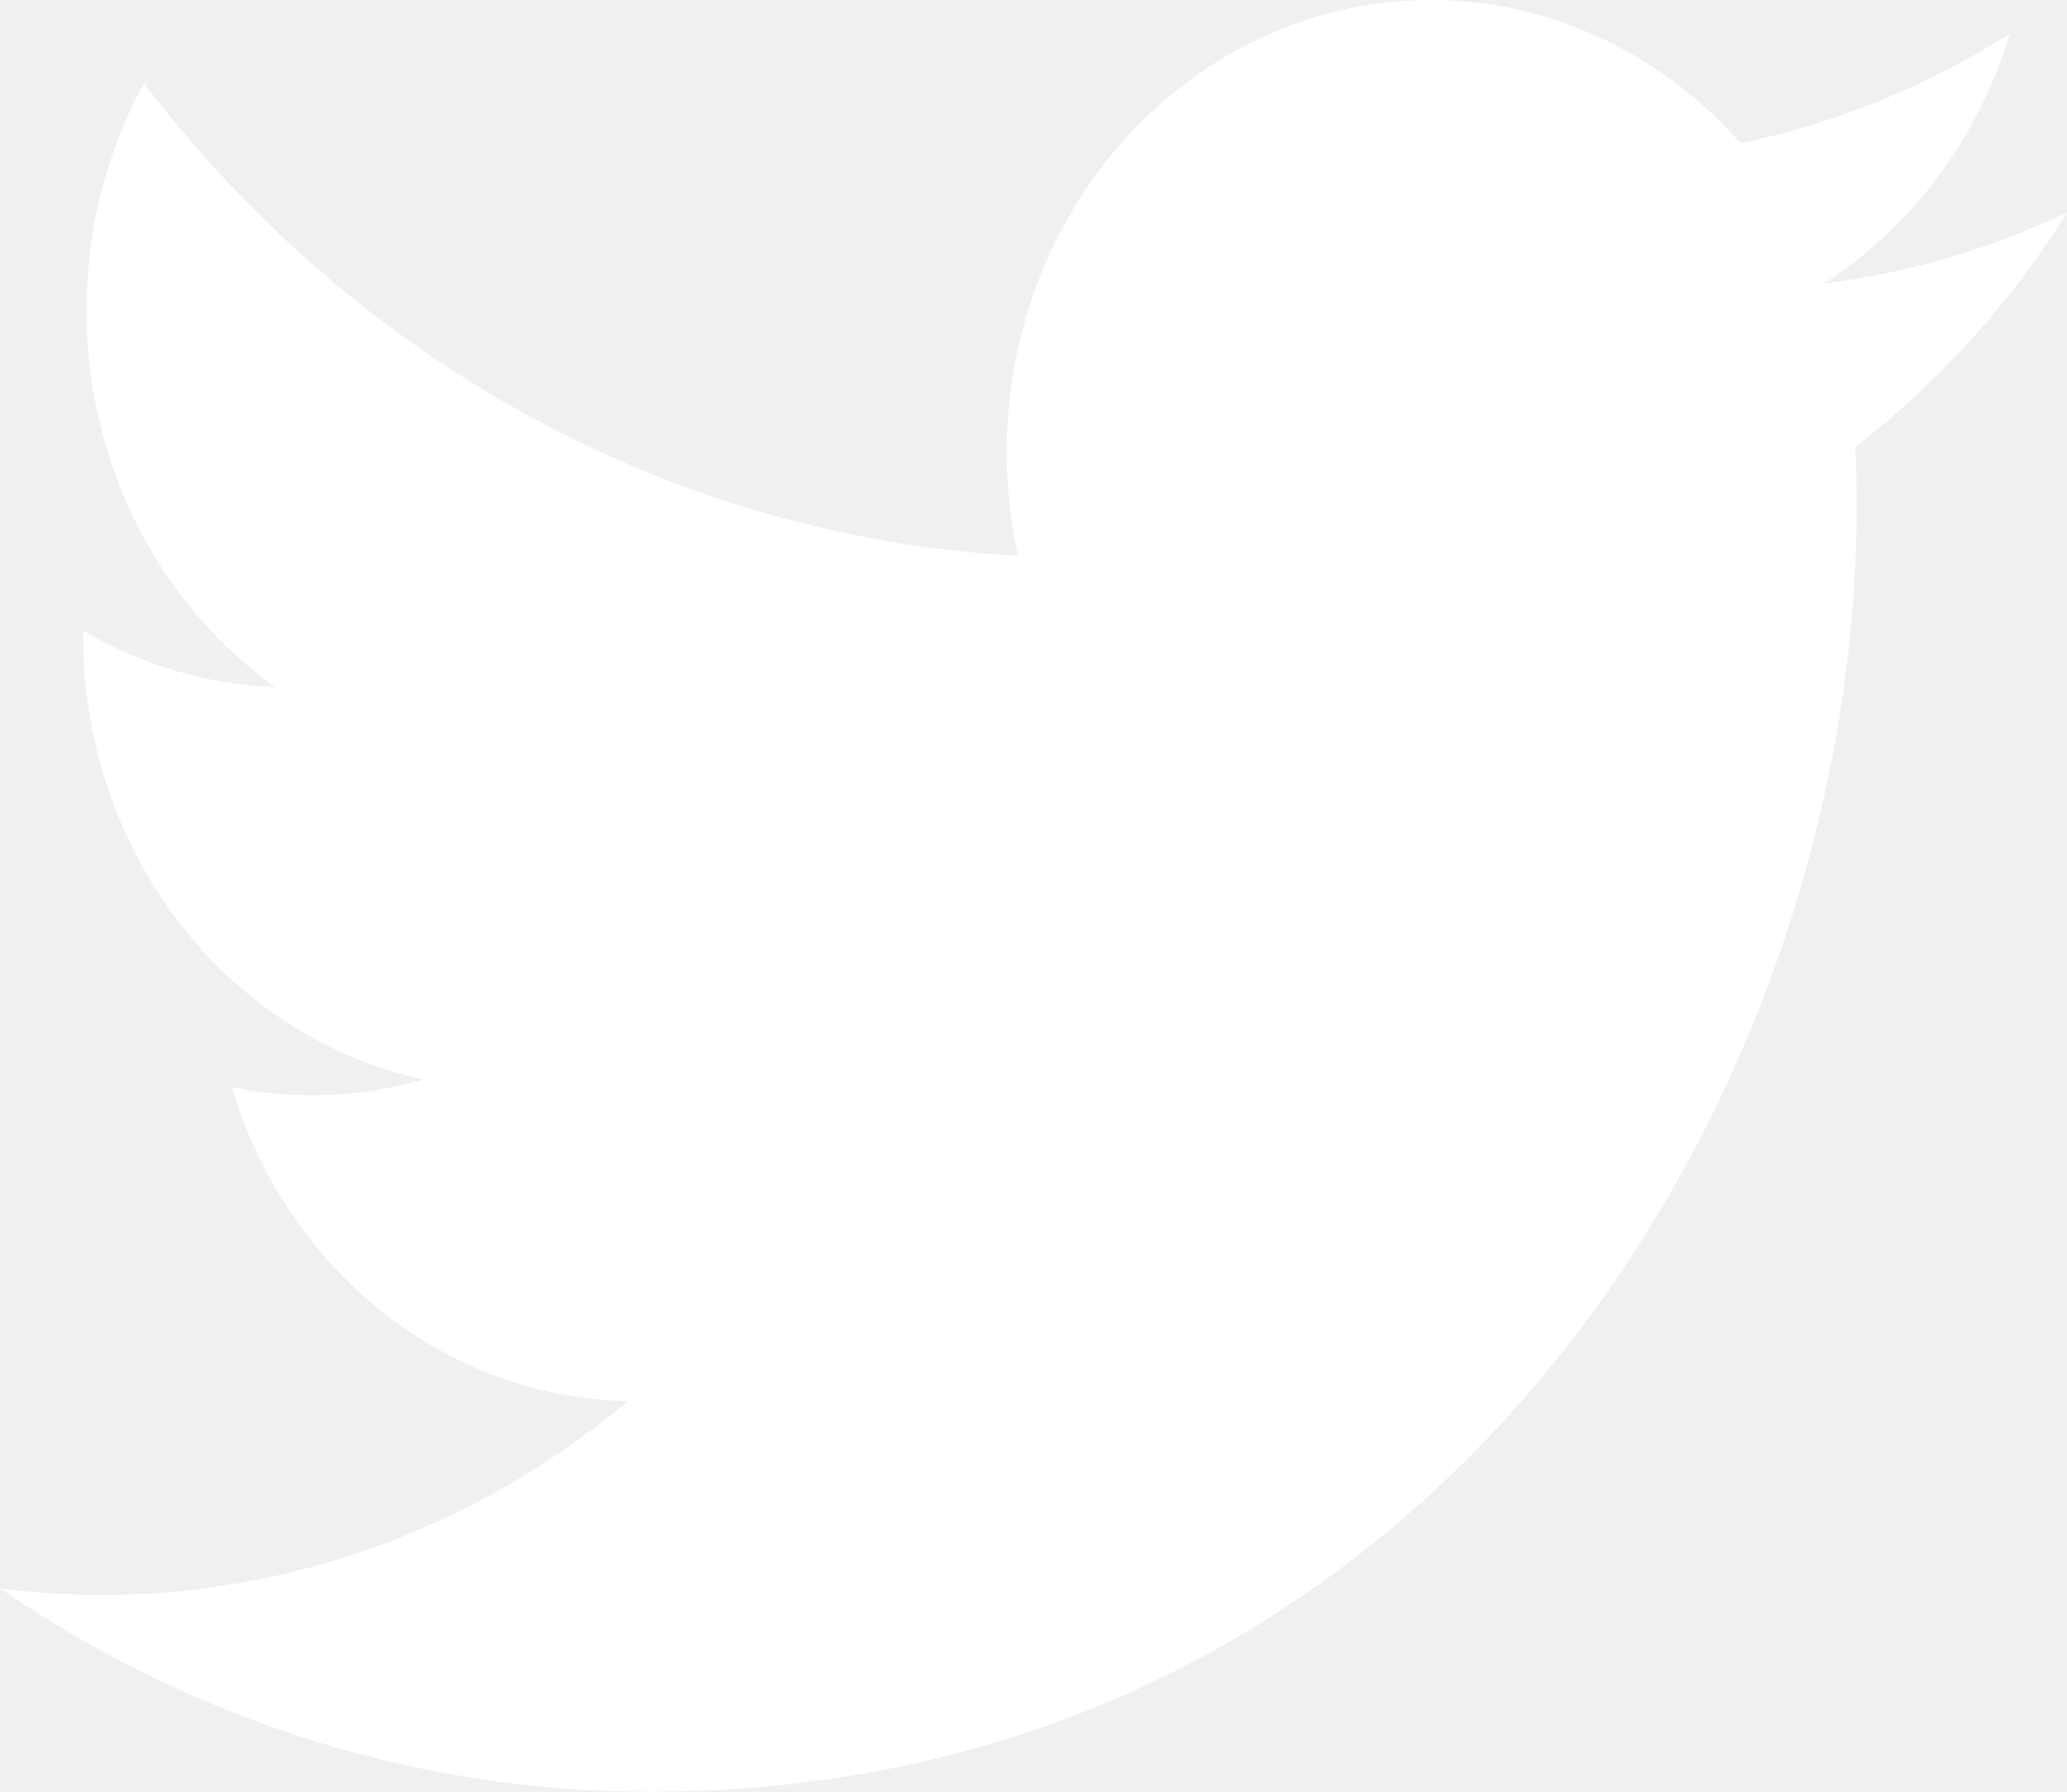
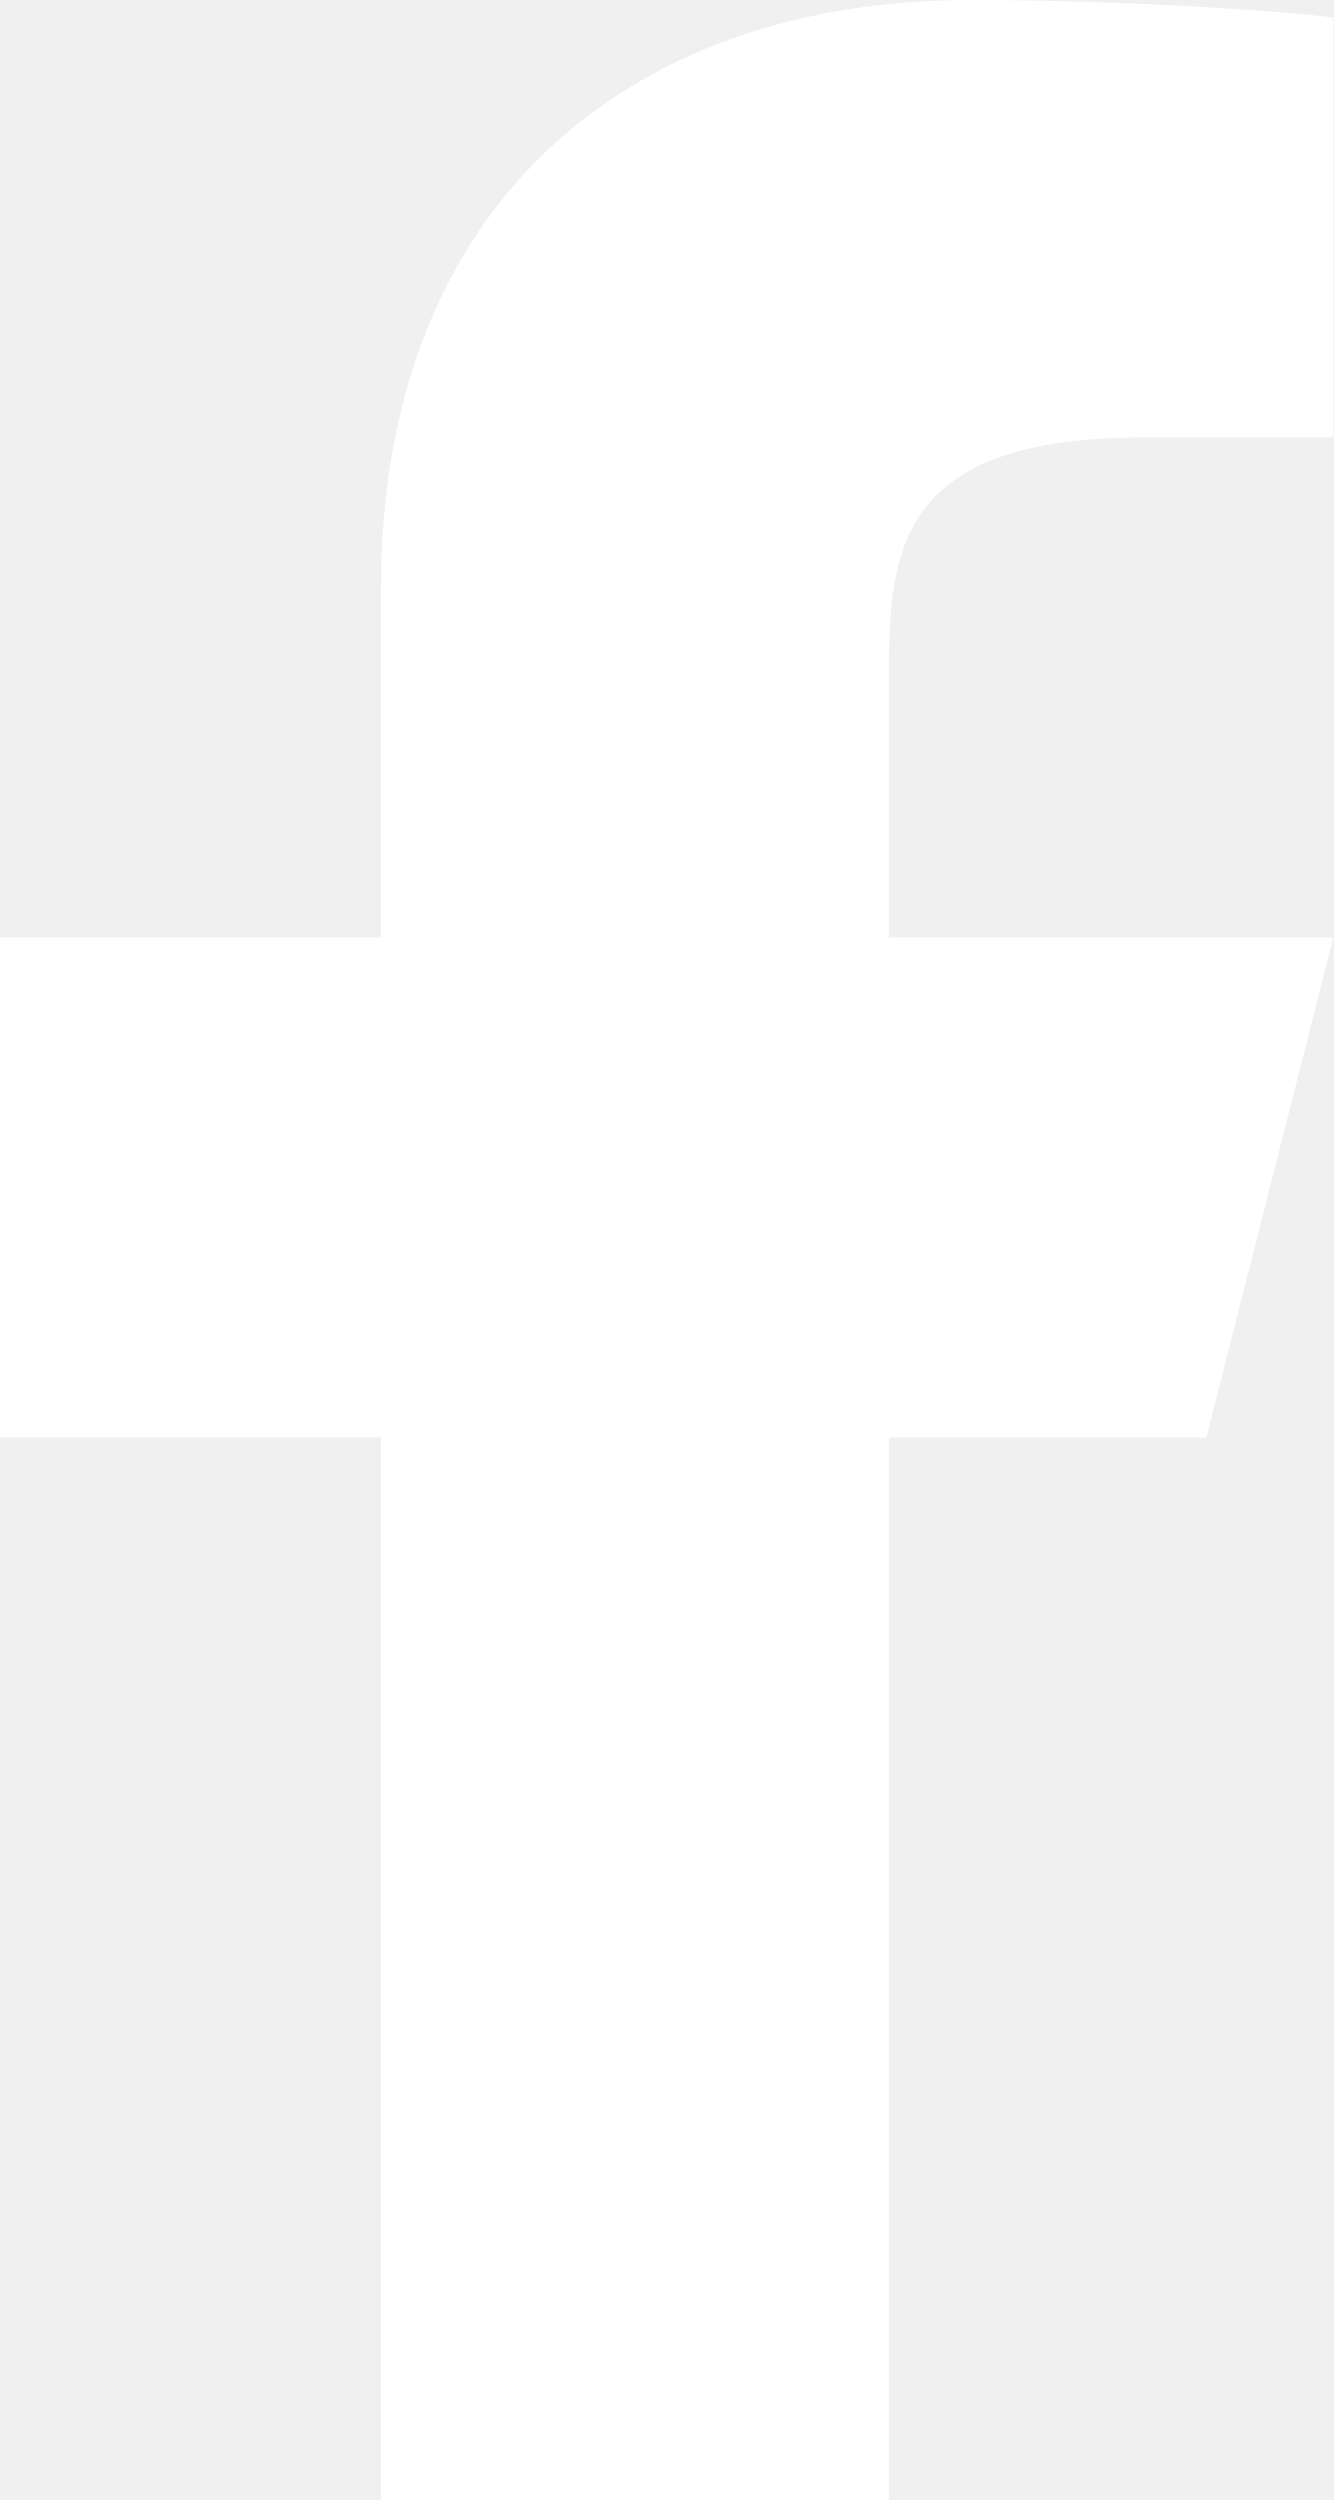
- <svg xmlns="http://www.w3.org/2000/svg" width="15" height="13" viewBox="0 0 15 13" fill="none">
-   <path d="M14.999 1.543C14.438 1.808 13.842 1.982 13.232 2.059C13.875 1.649 14.356 1.004 14.586 0.244C13.982 0.627 13.321 0.895 12.631 1.04C12.168 0.512 11.554 0.162 10.885 0.044C10.216 -0.074 9.529 0.047 8.931 0.388C8.333 0.729 7.857 1.272 7.578 1.931C7.299 2.59 7.232 3.328 7.387 4.032C6.164 3.967 4.967 3.628 3.874 3.037C2.781 2.447 1.817 1.618 1.044 0.604C0.771 1.105 0.627 1.674 0.628 2.254C0.628 3.391 1.171 4.396 1.996 4.984C1.508 4.968 1.03 4.827 0.603 4.574V4.615C0.603 5.372 0.849 6.106 1.299 6.693C1.749 7.279 2.375 7.681 3.072 7.832C2.618 7.963 2.142 7.982 1.681 7.888C1.877 8.54 2.26 9.11 2.775 9.519C3.291 9.928 3.913 10.154 4.556 10.167C3.917 10.701 3.186 11.096 2.405 11.329C1.623 11.562 0.806 11.629 0 11.525C1.407 12.49 3.044 13.002 4.717 13C10.378 13 13.474 8.001 13.474 3.666C13.474 3.525 13.47 3.382 13.464 3.242C14.067 2.778 14.587 2.203 15 1.544L14.999 1.543Z" fill="white" />
+ <svg xmlns="http://www.w3.org/2000/svg" width="8" height="15" viewBox="0 0 8 15" fill="none">
+   <path d="M5.333 8.625H7.238L8 5.625H5.333V4.125C5.333 3.353 5.333 2.625 6.857 2.625H8V0.105C7.752 0.073 6.814 0 5.823 0C3.755 0 2.286 1.243 2.286 3.525V5.625H0V8.625H2.286V15H5.333V8.625Z" fill="white" />
</svg>
